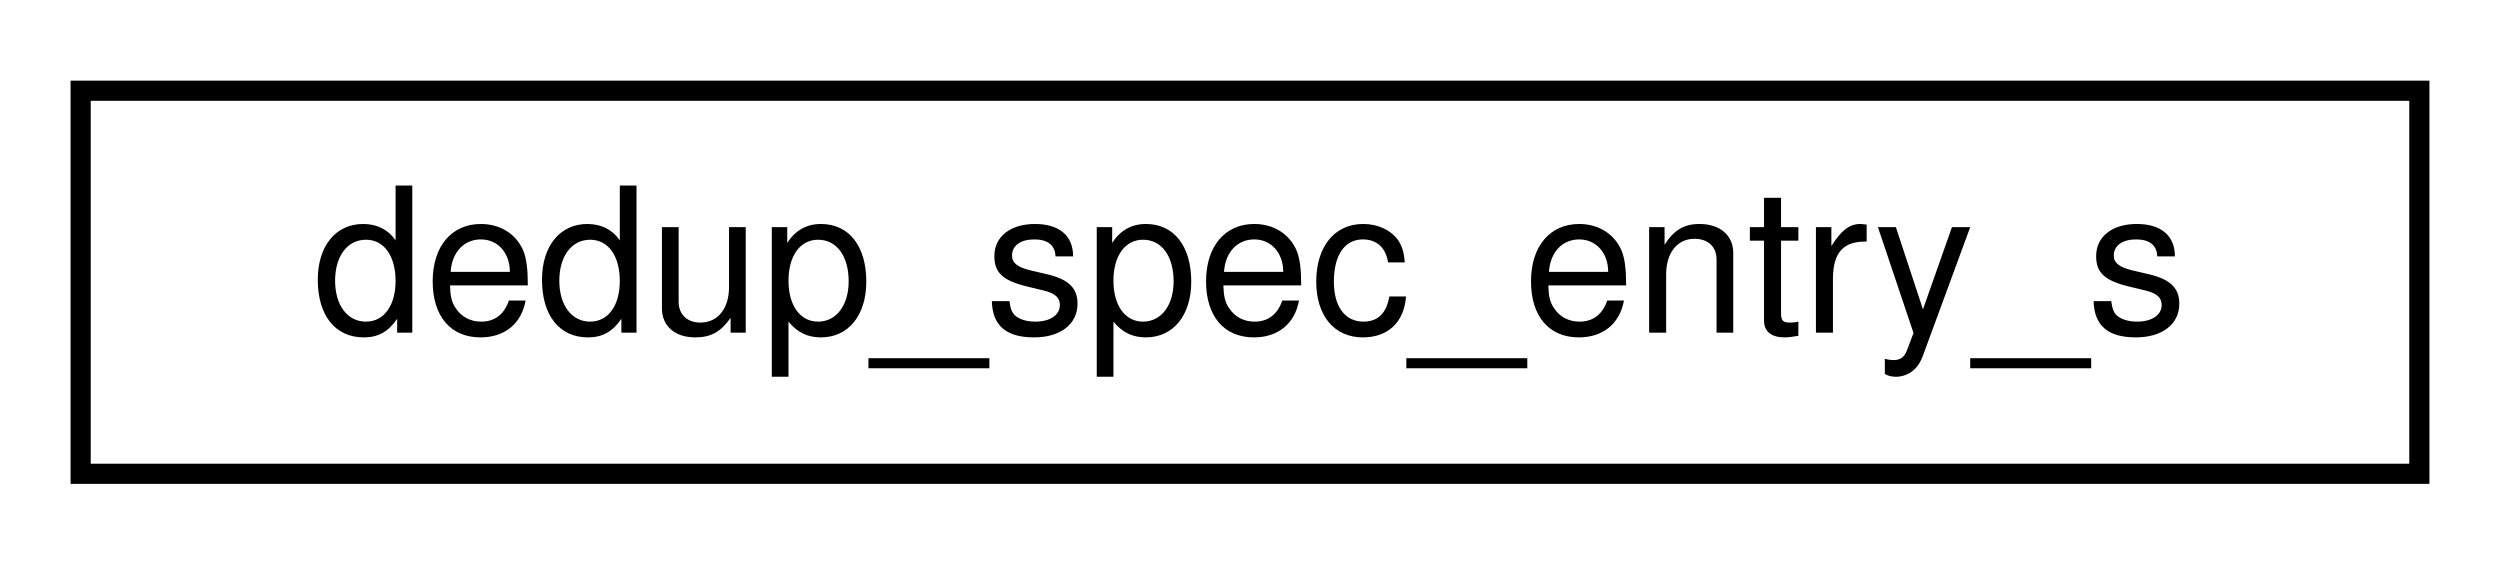
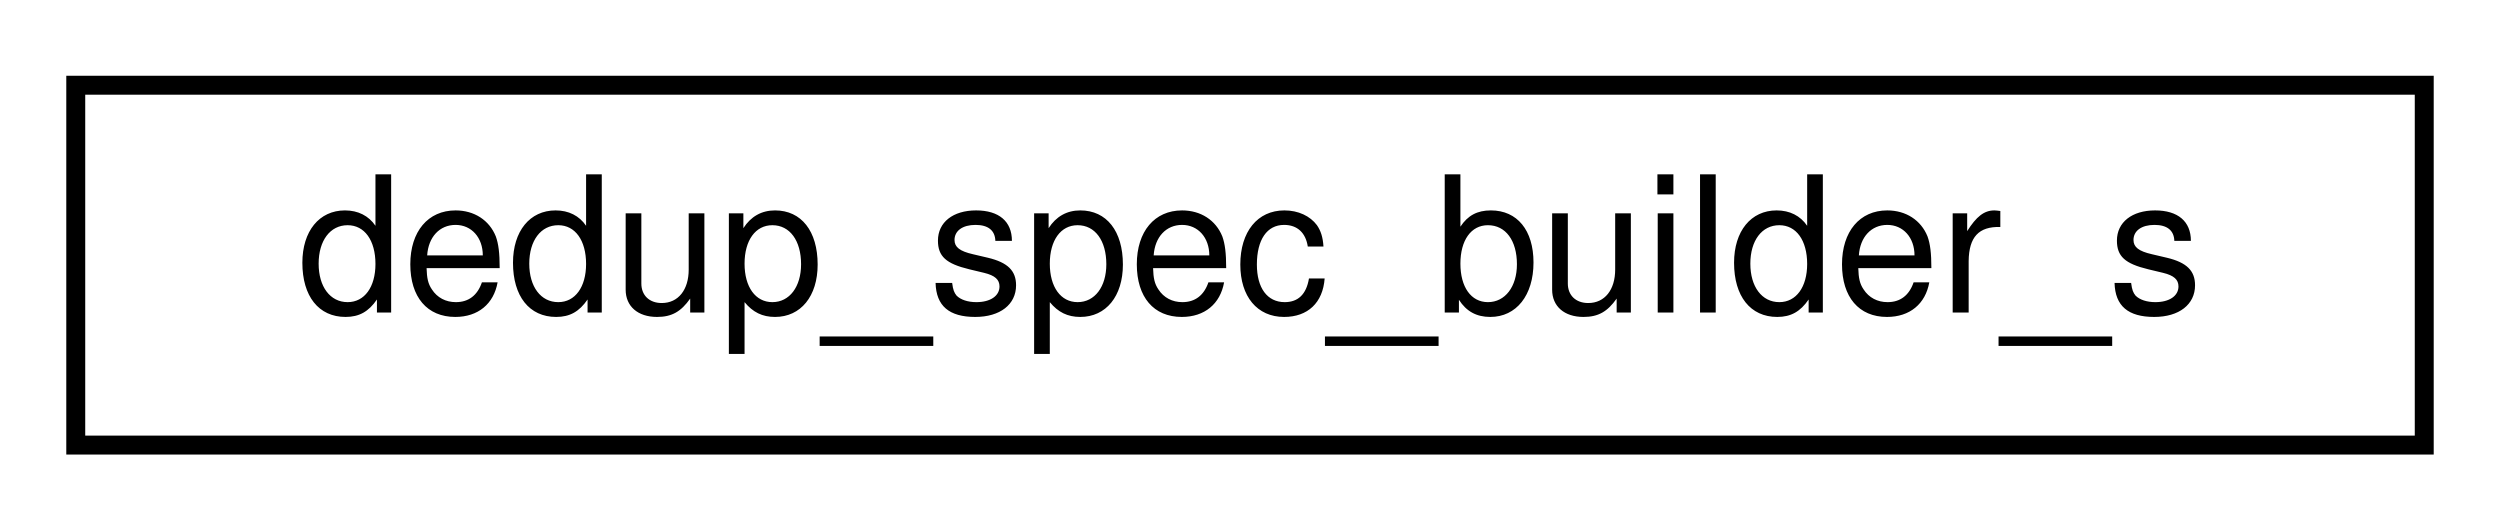
- <svg xmlns="http://www.w3.org/2000/svg" xmlns:xlink="http://www.w3.org/1999/xlink" width="124pt" height="28pt" viewBox="0.00 0.00 124.00 28.00">
+ <svg xmlns="http://www.w3.org/2000/svg" xmlns:xlink="http://www.w3.org/1999/xlink" width="132pt" height="28pt" viewBox="0.00 0.00 132.00 28.00">
  <g id="graph0" class="graph" transform="scale(1 1) rotate(0) translate(4 24)">
    <g id="node1" class="node">
      <g id="a_node1">
-         <a xlink:href="structdedup__spec__entry__s.html" target="_top" xlink:title="A single dedup mapping entry for one tensor blob.">
-           <polygon fill="none" stroke="black" points="0,-0.5 0,-19.5 116,-19.5 116,-0.5 0,-0.5" />
-           <text text-anchor="middle" x="58" y="-7.5" font-family="Helvetica,sans-Serif" font-size="10.00">dedup_spec_entry_s</text>
+         <a xlink:href="structdedup__spec__builder__s.html" target="_top" xlink:title="Builder internal representation.">
+           <polygon fill="none" stroke="black" points="0,-0.5 0,-19.5 124,-19.5 124,-0.5 0,-0.5" />
+           <text text-anchor="middle" x="62" y="-7.5" font-family="Helvetica,sans-Serif" font-size="10.00">dedup_spec_builder_s</text>
        </a>
      </g>
    </g>
  </g>
</svg>
